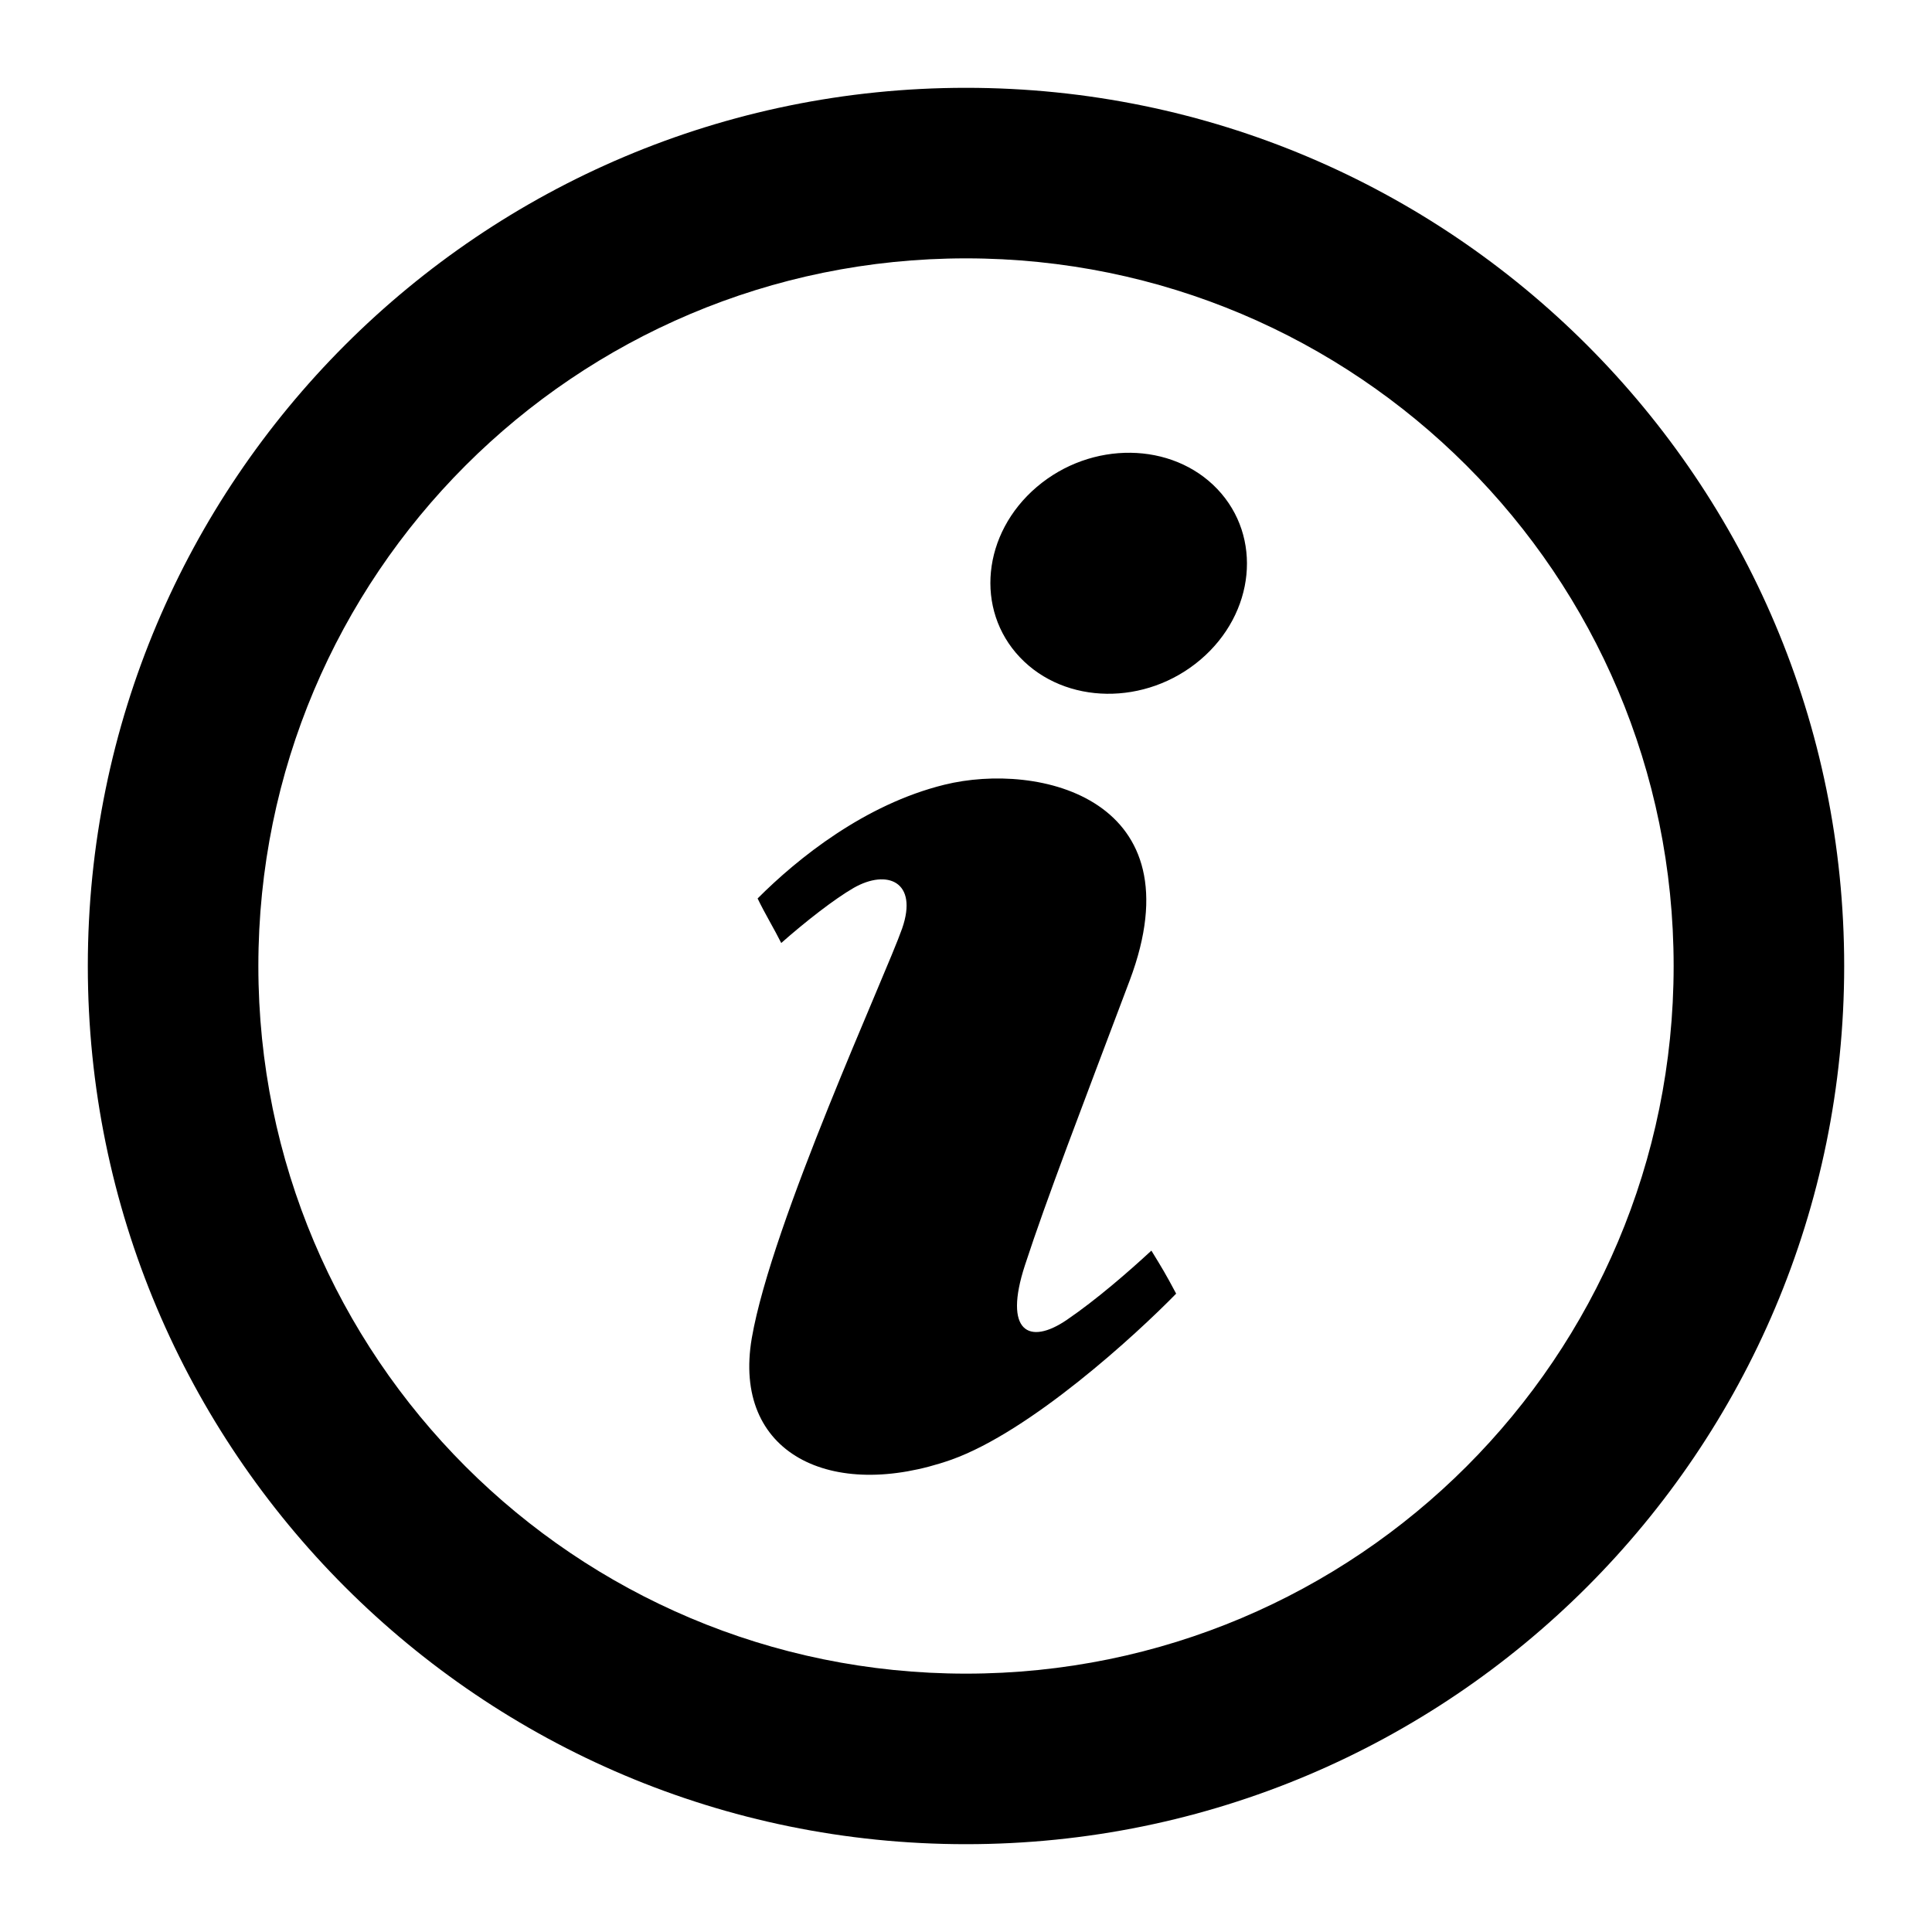
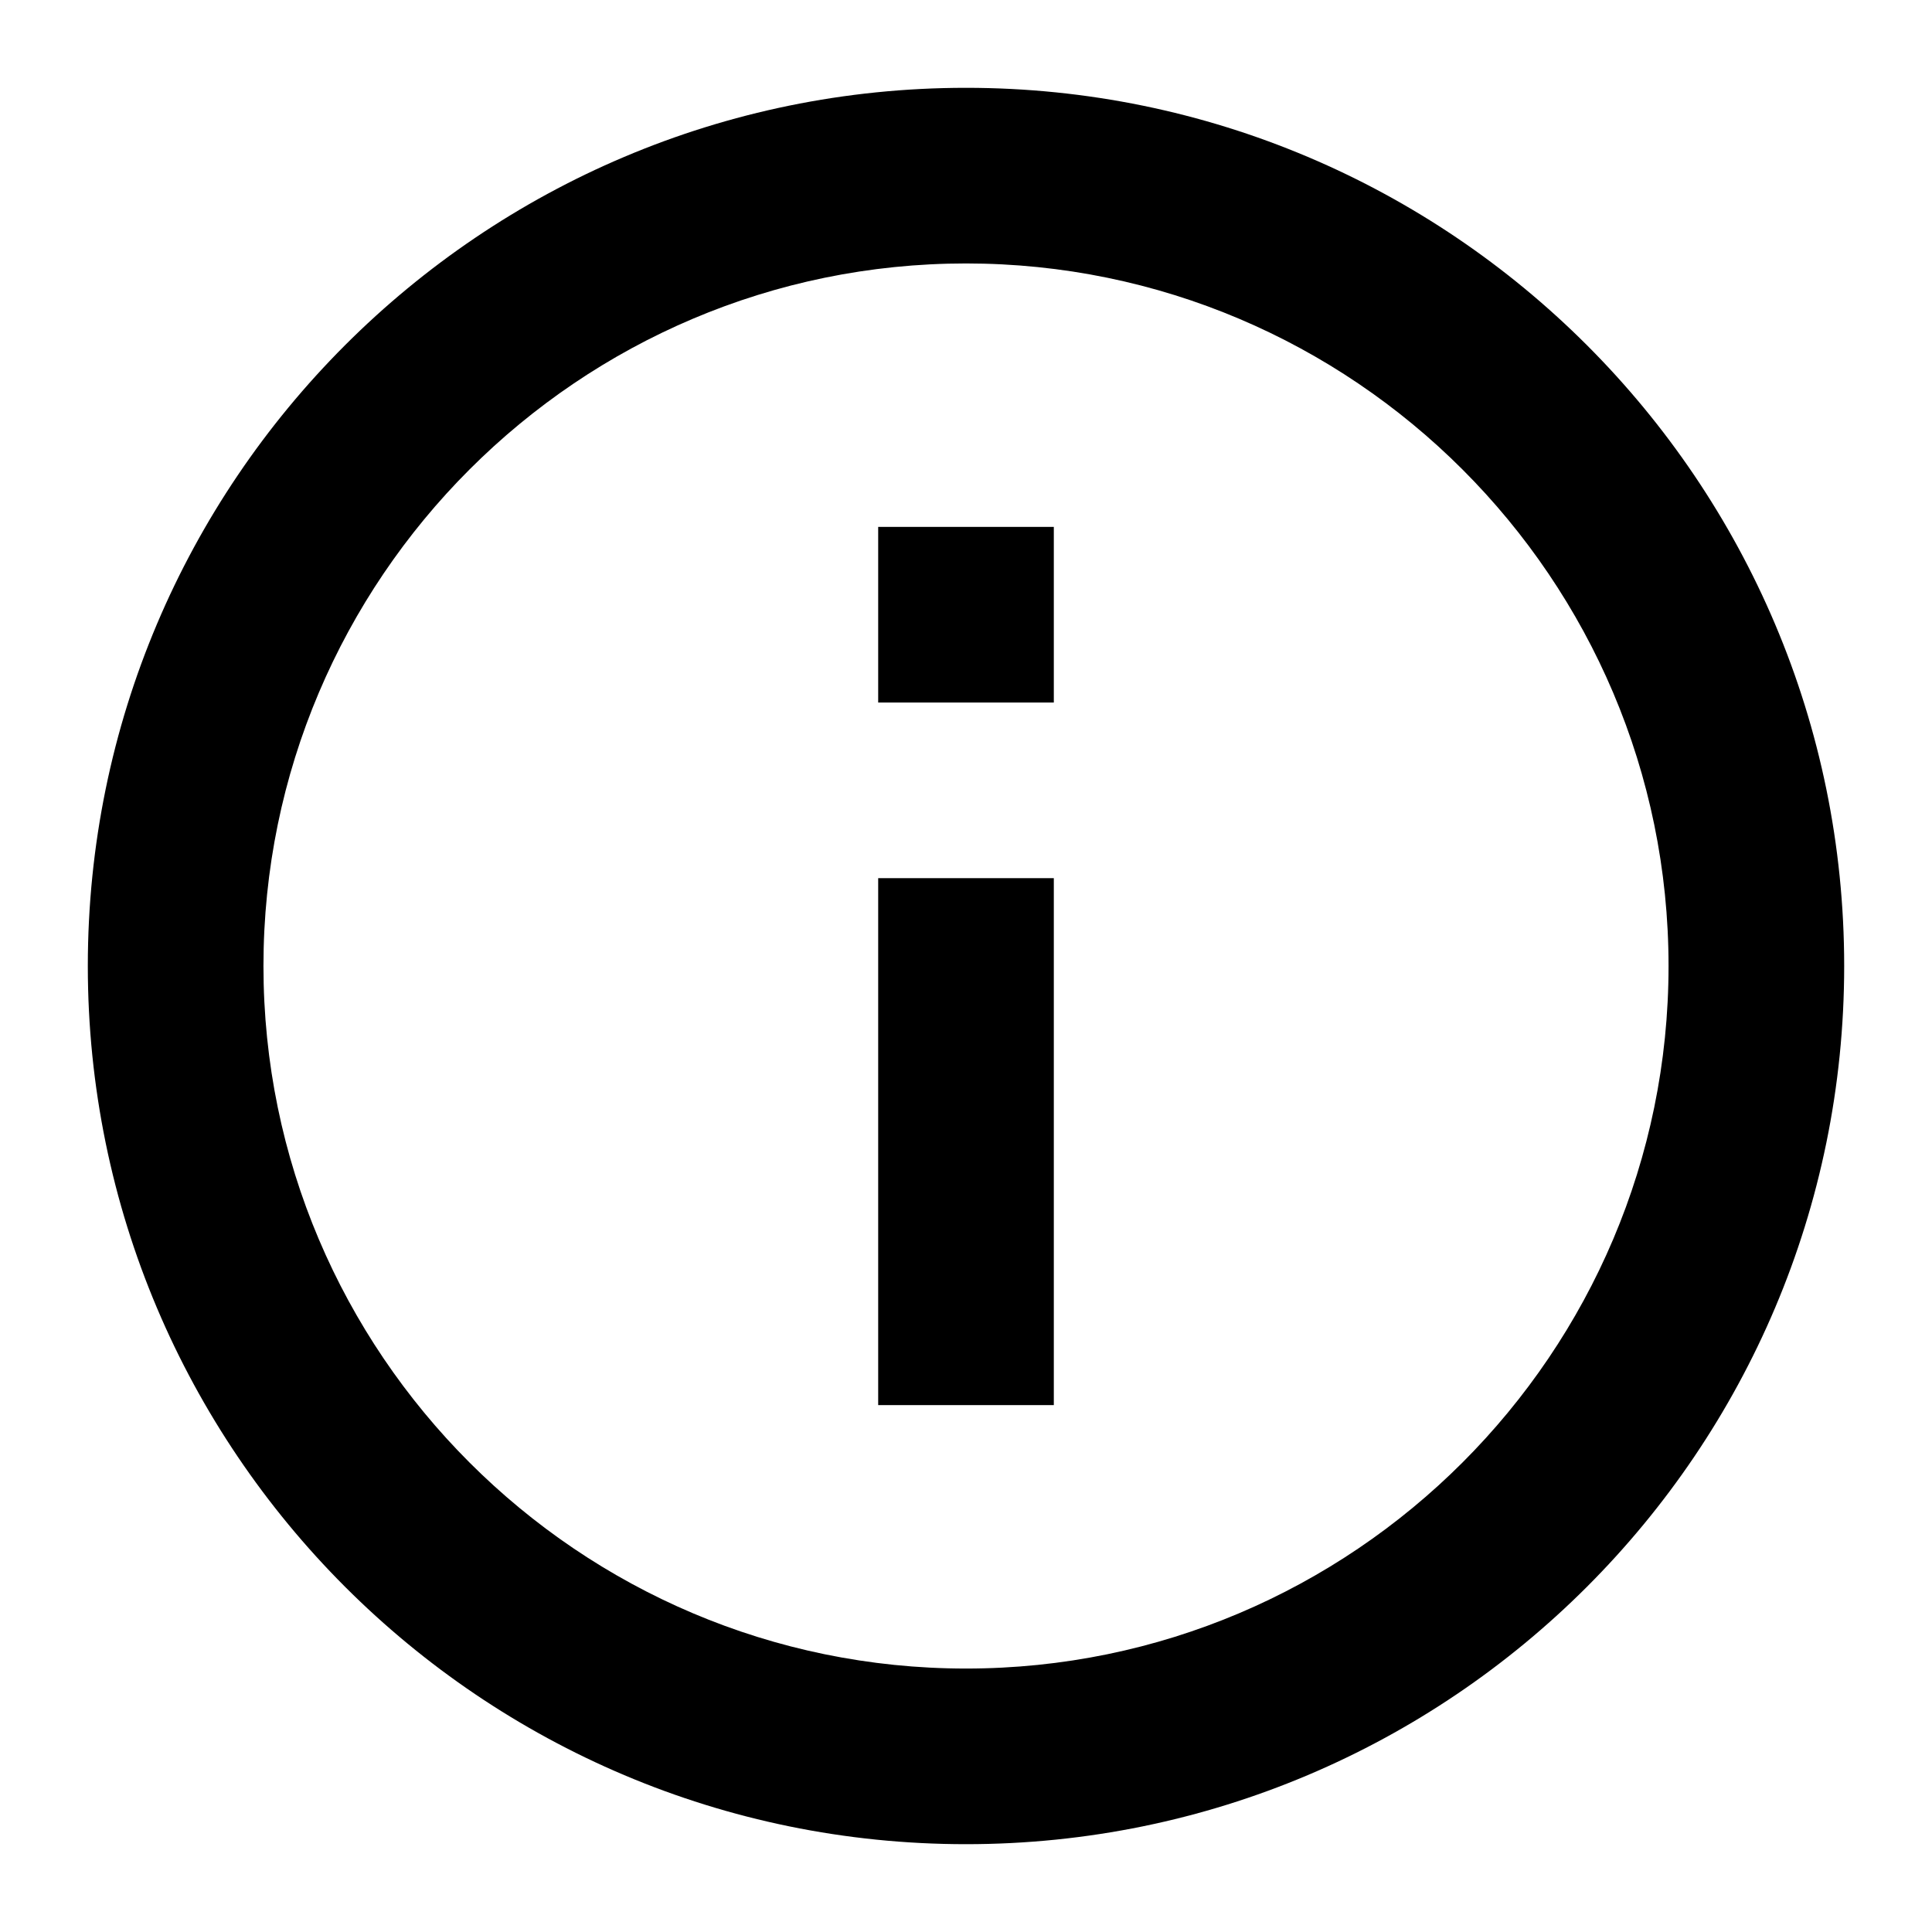
<svg xmlns="http://www.w3.org/2000/svg" width="22px" height="22px" viewBox="0 0 22 22" version="1.1">
  <defs />
  <g id="Page-1" stroke="none" stroke-width="1" fill="none" fill-rule="evenodd">
    <g id="info" fill="#000000">
-       <path d="M11,2.942 C15.453,2.942 19.058,6.546 19.058,11 C19.058,15.453 15.454,19.058 11,19.058 C6.547,19.058 2.942,15.454 2.942,11 C2.942,6.547 6.546,2.942 11,2.942 L11,2.942 Z M11,1 C5.477,1 1,5.477 1,11 C1,16.523 5.477,21 11,21 C16.523,21 21,16.523 21,11 C21,5.477 16.523,1 11,1 L11,1 L11,1 Z M10.833,16.622 C9.464,17.103 8.335,16.551 8.561,15.236 C8.788,13.921 10.087,11.104 10.273,10.572 C10.458,10.039 10.103,9.893 9.722,10.11 C9.502,10.237 9.176,10.491 8.896,10.738 C8.818,10.581 8.709,10.402 8.627,10.231 C9.084,9.773 9.848,9.159 10.753,8.936 C11.834,8.669 13.641,9.096 12.865,11.162 C12.31,12.635 11.918,13.651 11.671,14.408 C11.424,15.165 11.717,15.324 12.149,15.029 C12.487,14.798 12.847,14.485 13.111,14.241 C13.233,14.44 13.272,14.503 13.393,14.731 C12.935,15.2 11.737,16.299 10.833,16.622 L10.833,16.622 Z M13.671,7.511 C13.05,8.04 12.129,8.028 11.614,7.485 C11.099,6.942 11.185,6.074 11.806,5.545 C12.427,5.016 13.348,5.028 13.863,5.57 C14.378,6.113 14.292,6.982 13.671,7.511 L13.671,7.511 Z" id="info-6-icon" />
+       <path d="M10,16 L12,16 L12,10 L10,10 L10,16 L10,16 Z M11,1 C5.48,1 1,5.48 1,11 C1,16.52 5.48,21 11,21 C16.52,21 21,16.52 21,11 C21,5.48 16.52,1 11,1 L11,1 Z M11,19 C6.59,19 3,15.41 3,11 C3,6.59 6.59,3 11,3 C15.41,3 19,6.59 19,11 C19,15.41 15.41,19 11,19 L11,19 Z M10,8 L12,8 L12,6 L10,6 L10,8 L10,8 Z" id="Shape" />
    </g>
  </g>
</svg>
